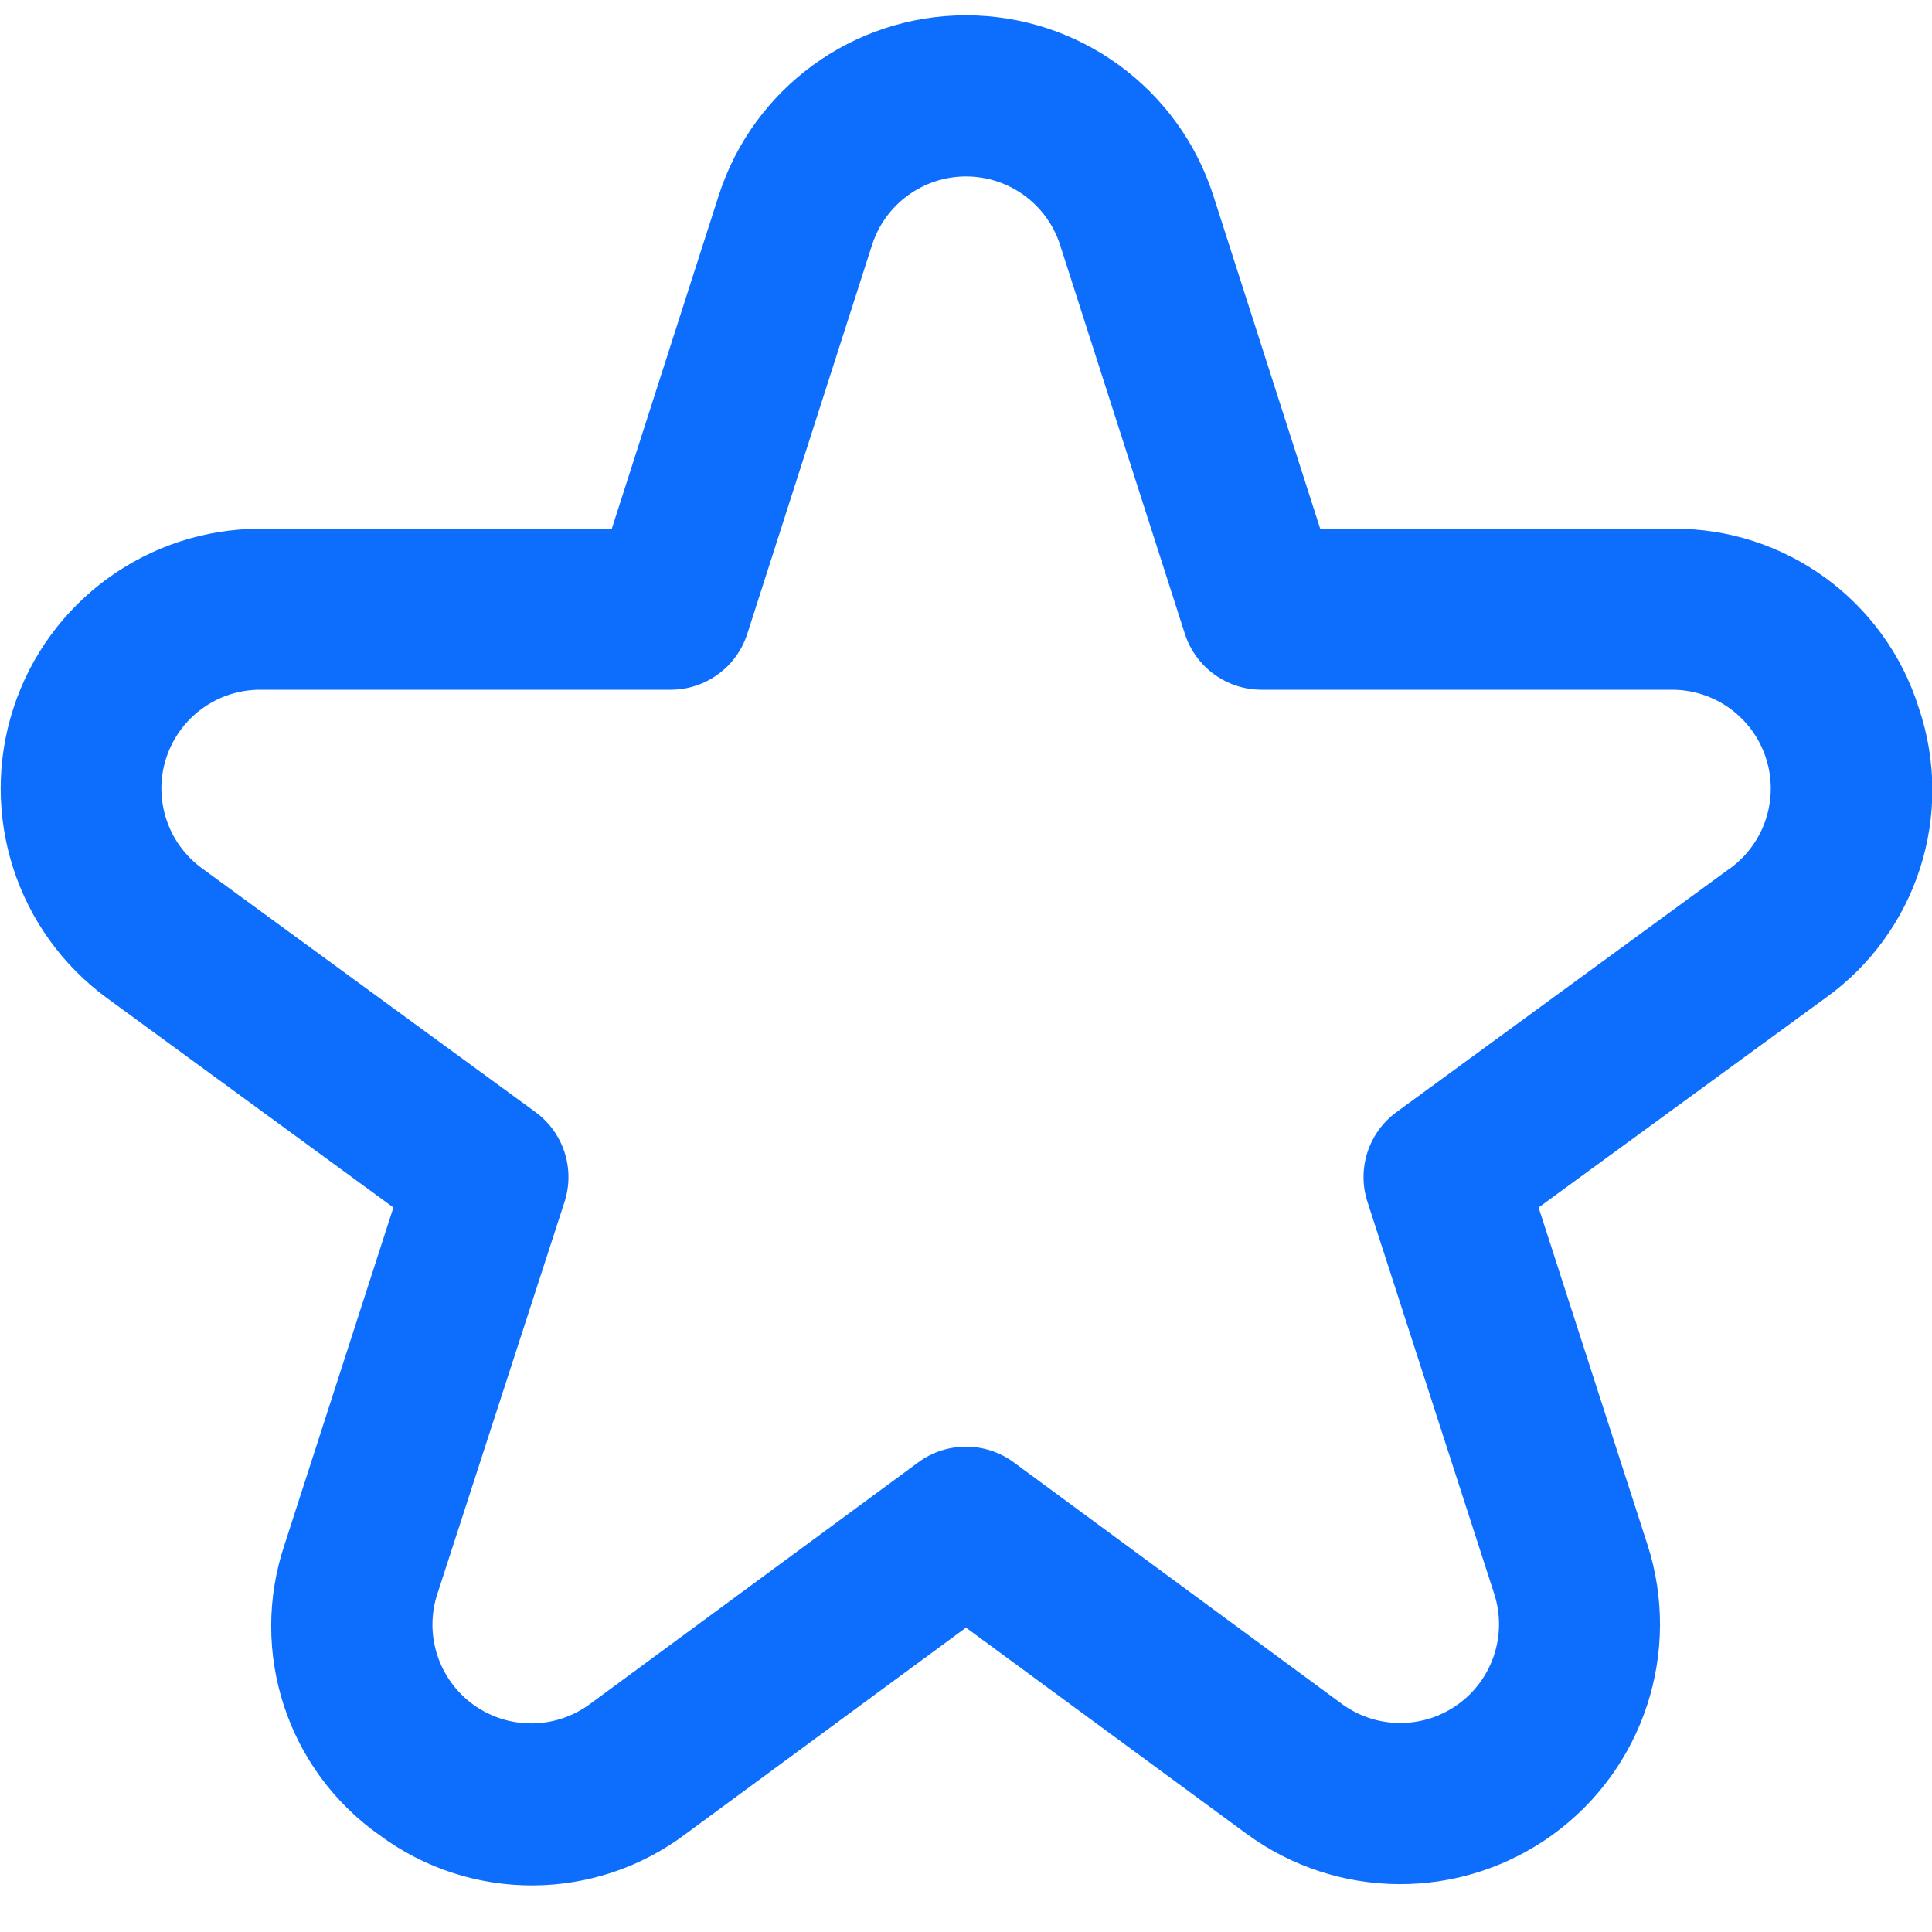
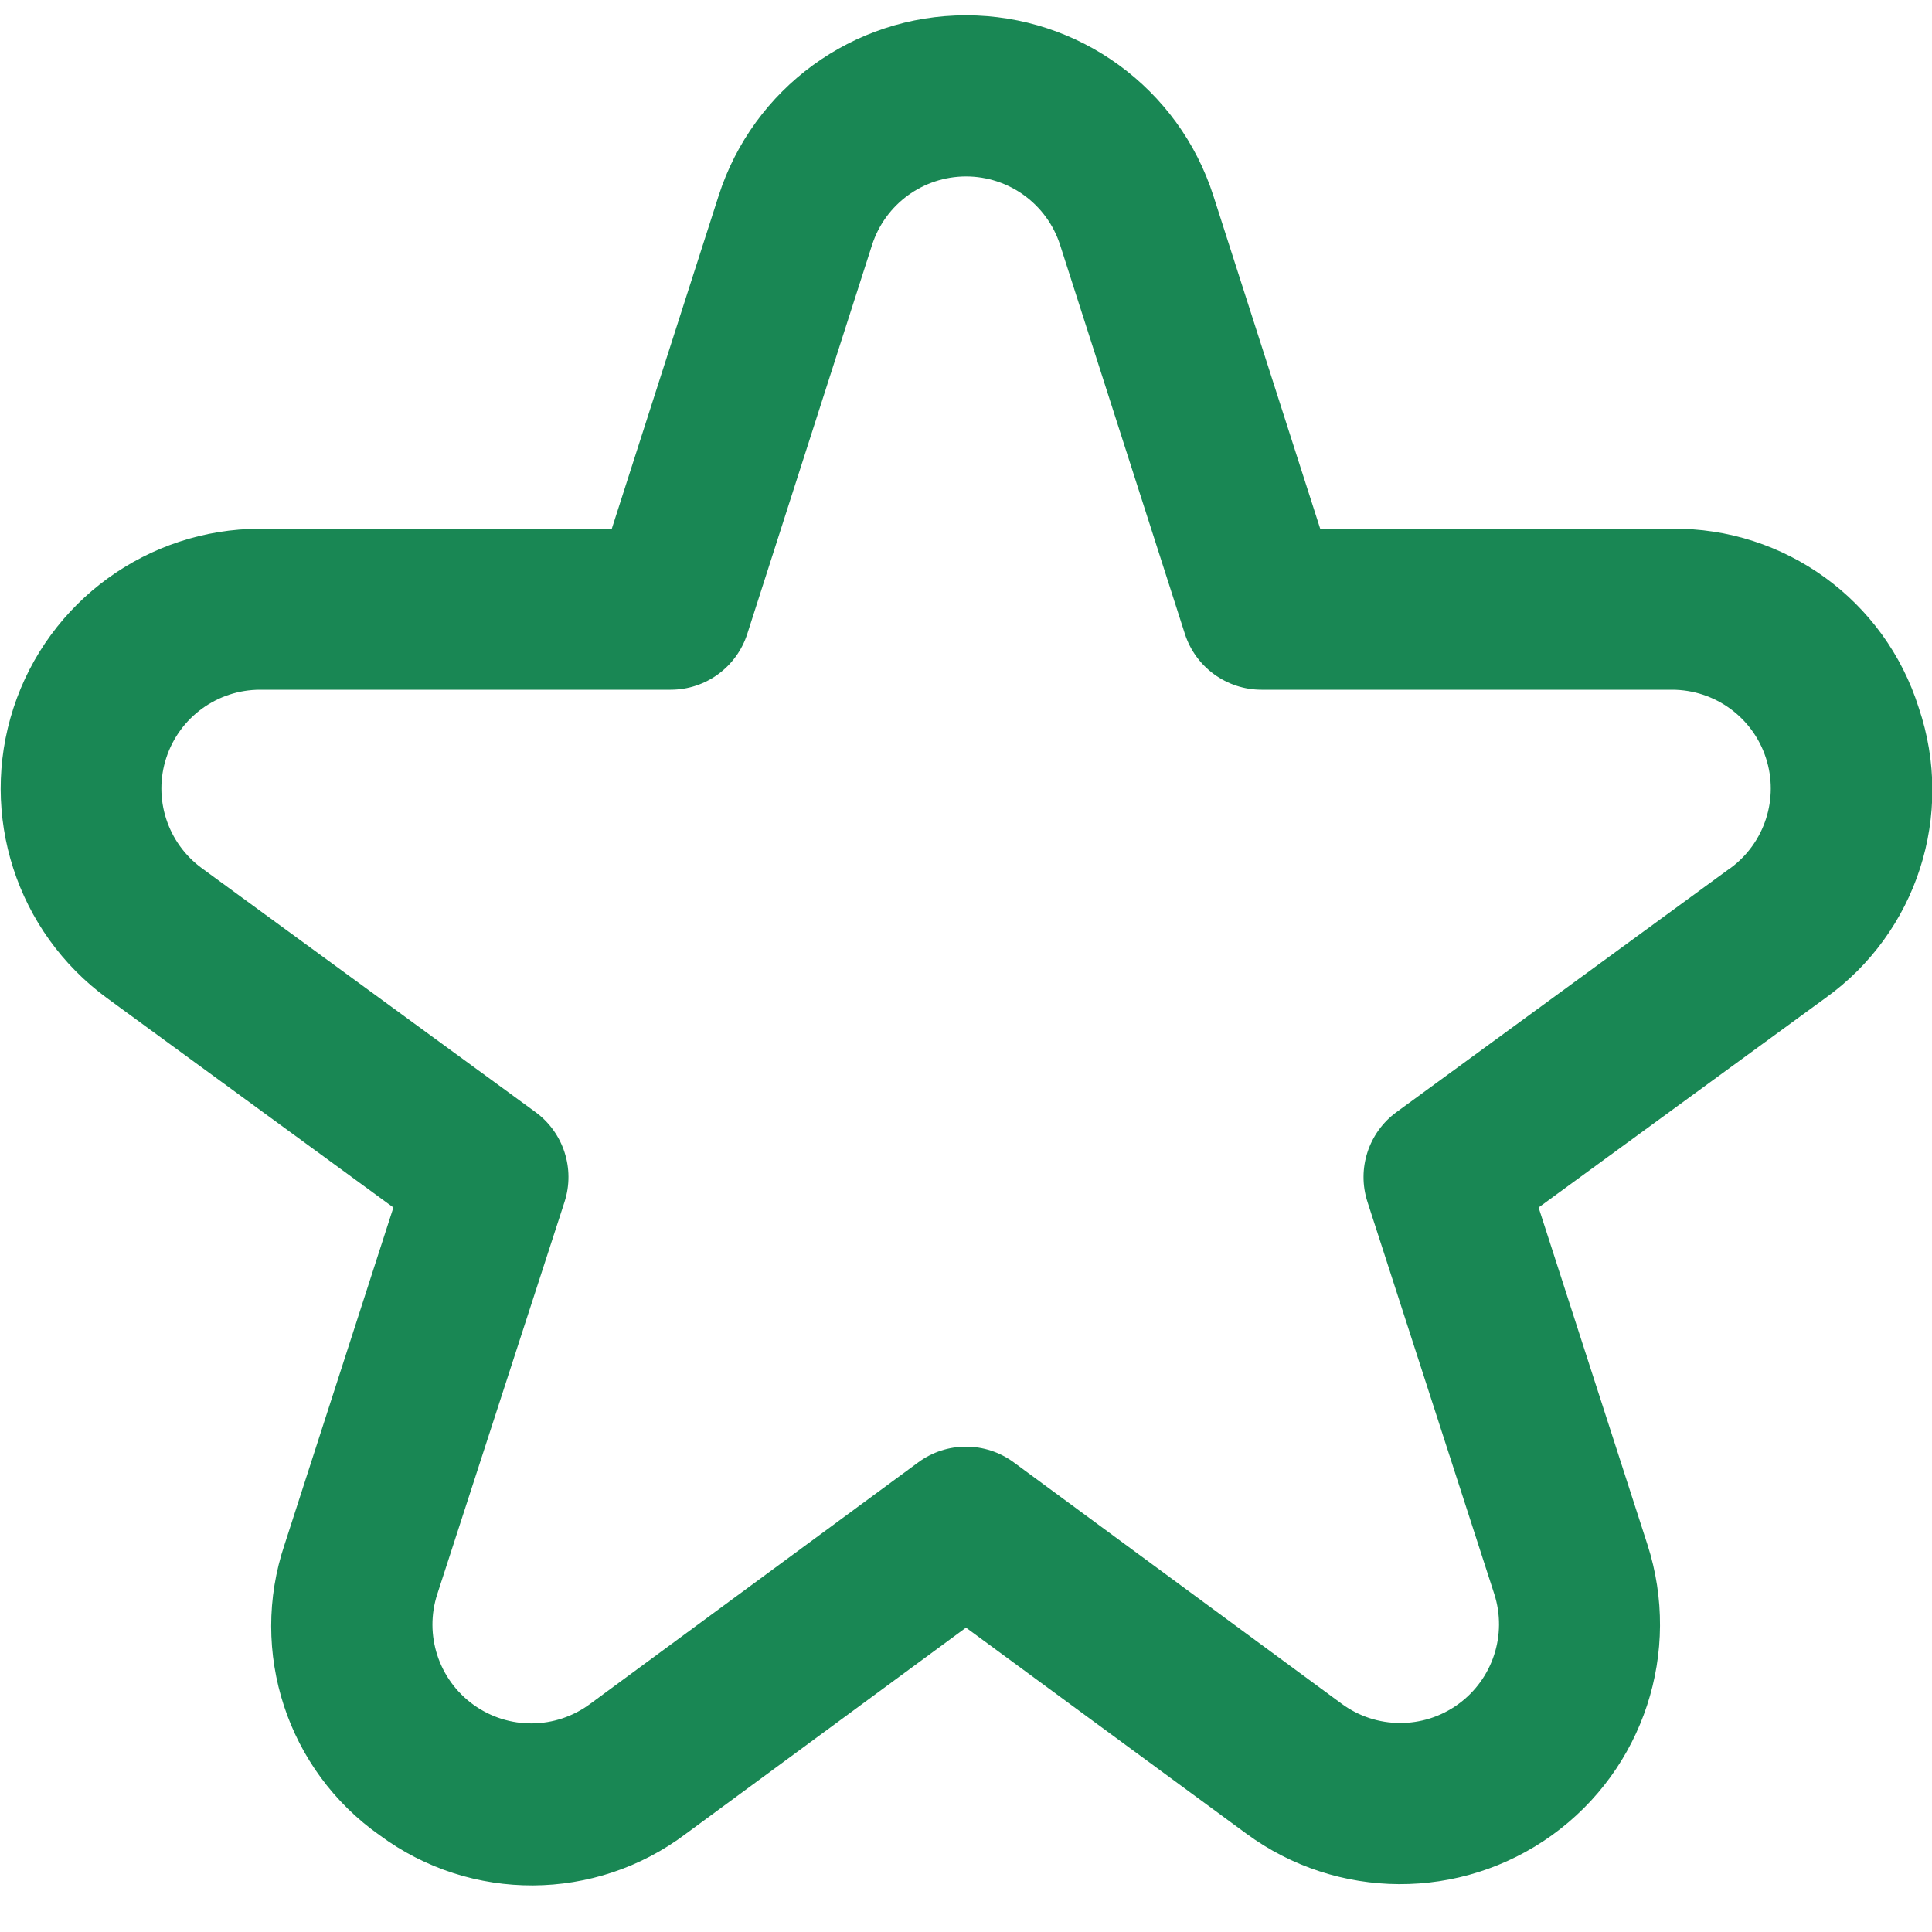
- <svg xmlns="http://www.w3.org/2000/svg" fill="rgba(13,110,253,1)" id="Outline" viewBox="0 0 24 24" width="512" height="512">
+ <svg xmlns="http://www.w3.org/2000/svg" fill="rgba(25,135,84,1)" id="Outline" viewBox="0 0 24 24" width="512" height="512">
  <path d="M23.836,8.794a3.179,3.179,0,0,0-3.067-2.226H16.4L15.073,2.432a3.227,3.227,0,0,0-6.146,0L7.6,6.568H3.231a3.227,3.227,0,0,0-1.9,5.832L4.887,15,3.535,19.187A3.178,3.178,0,0,0,4.719,22.8a3.177,3.177,0,0,0,3.8-.019L12,20.219l3.482,2.559a3.227,3.227,0,0,0,4.983-3.591L19.113,15l3.56-2.6A3.177,3.177,0,0,0,23.836,8.794Zm-2.343,1.991-4.144,3.029a1,1,0,0,0-.362,1.116L18.562,19.8a1.227,1.227,0,0,1-1.895,1.365l-4.075-3a1,1,0,0,0-1.184,0l-4.075,3a1.227,1.227,0,0,1-1.9-1.365L7.013,14.93a1,1,0,0,0-.362-1.116L2.507,10.785a1.227,1.227,0,0,1,.724-2.217h5.1a1,1,0,0,0,.952-.694l1.55-4.831a1.227,1.227,0,0,1,2.336,0l1.55,4.831a1,1,0,0,0,.952.694h5.1a1.227,1.227,0,0,1,.724,2.217Z" />
</svg>
